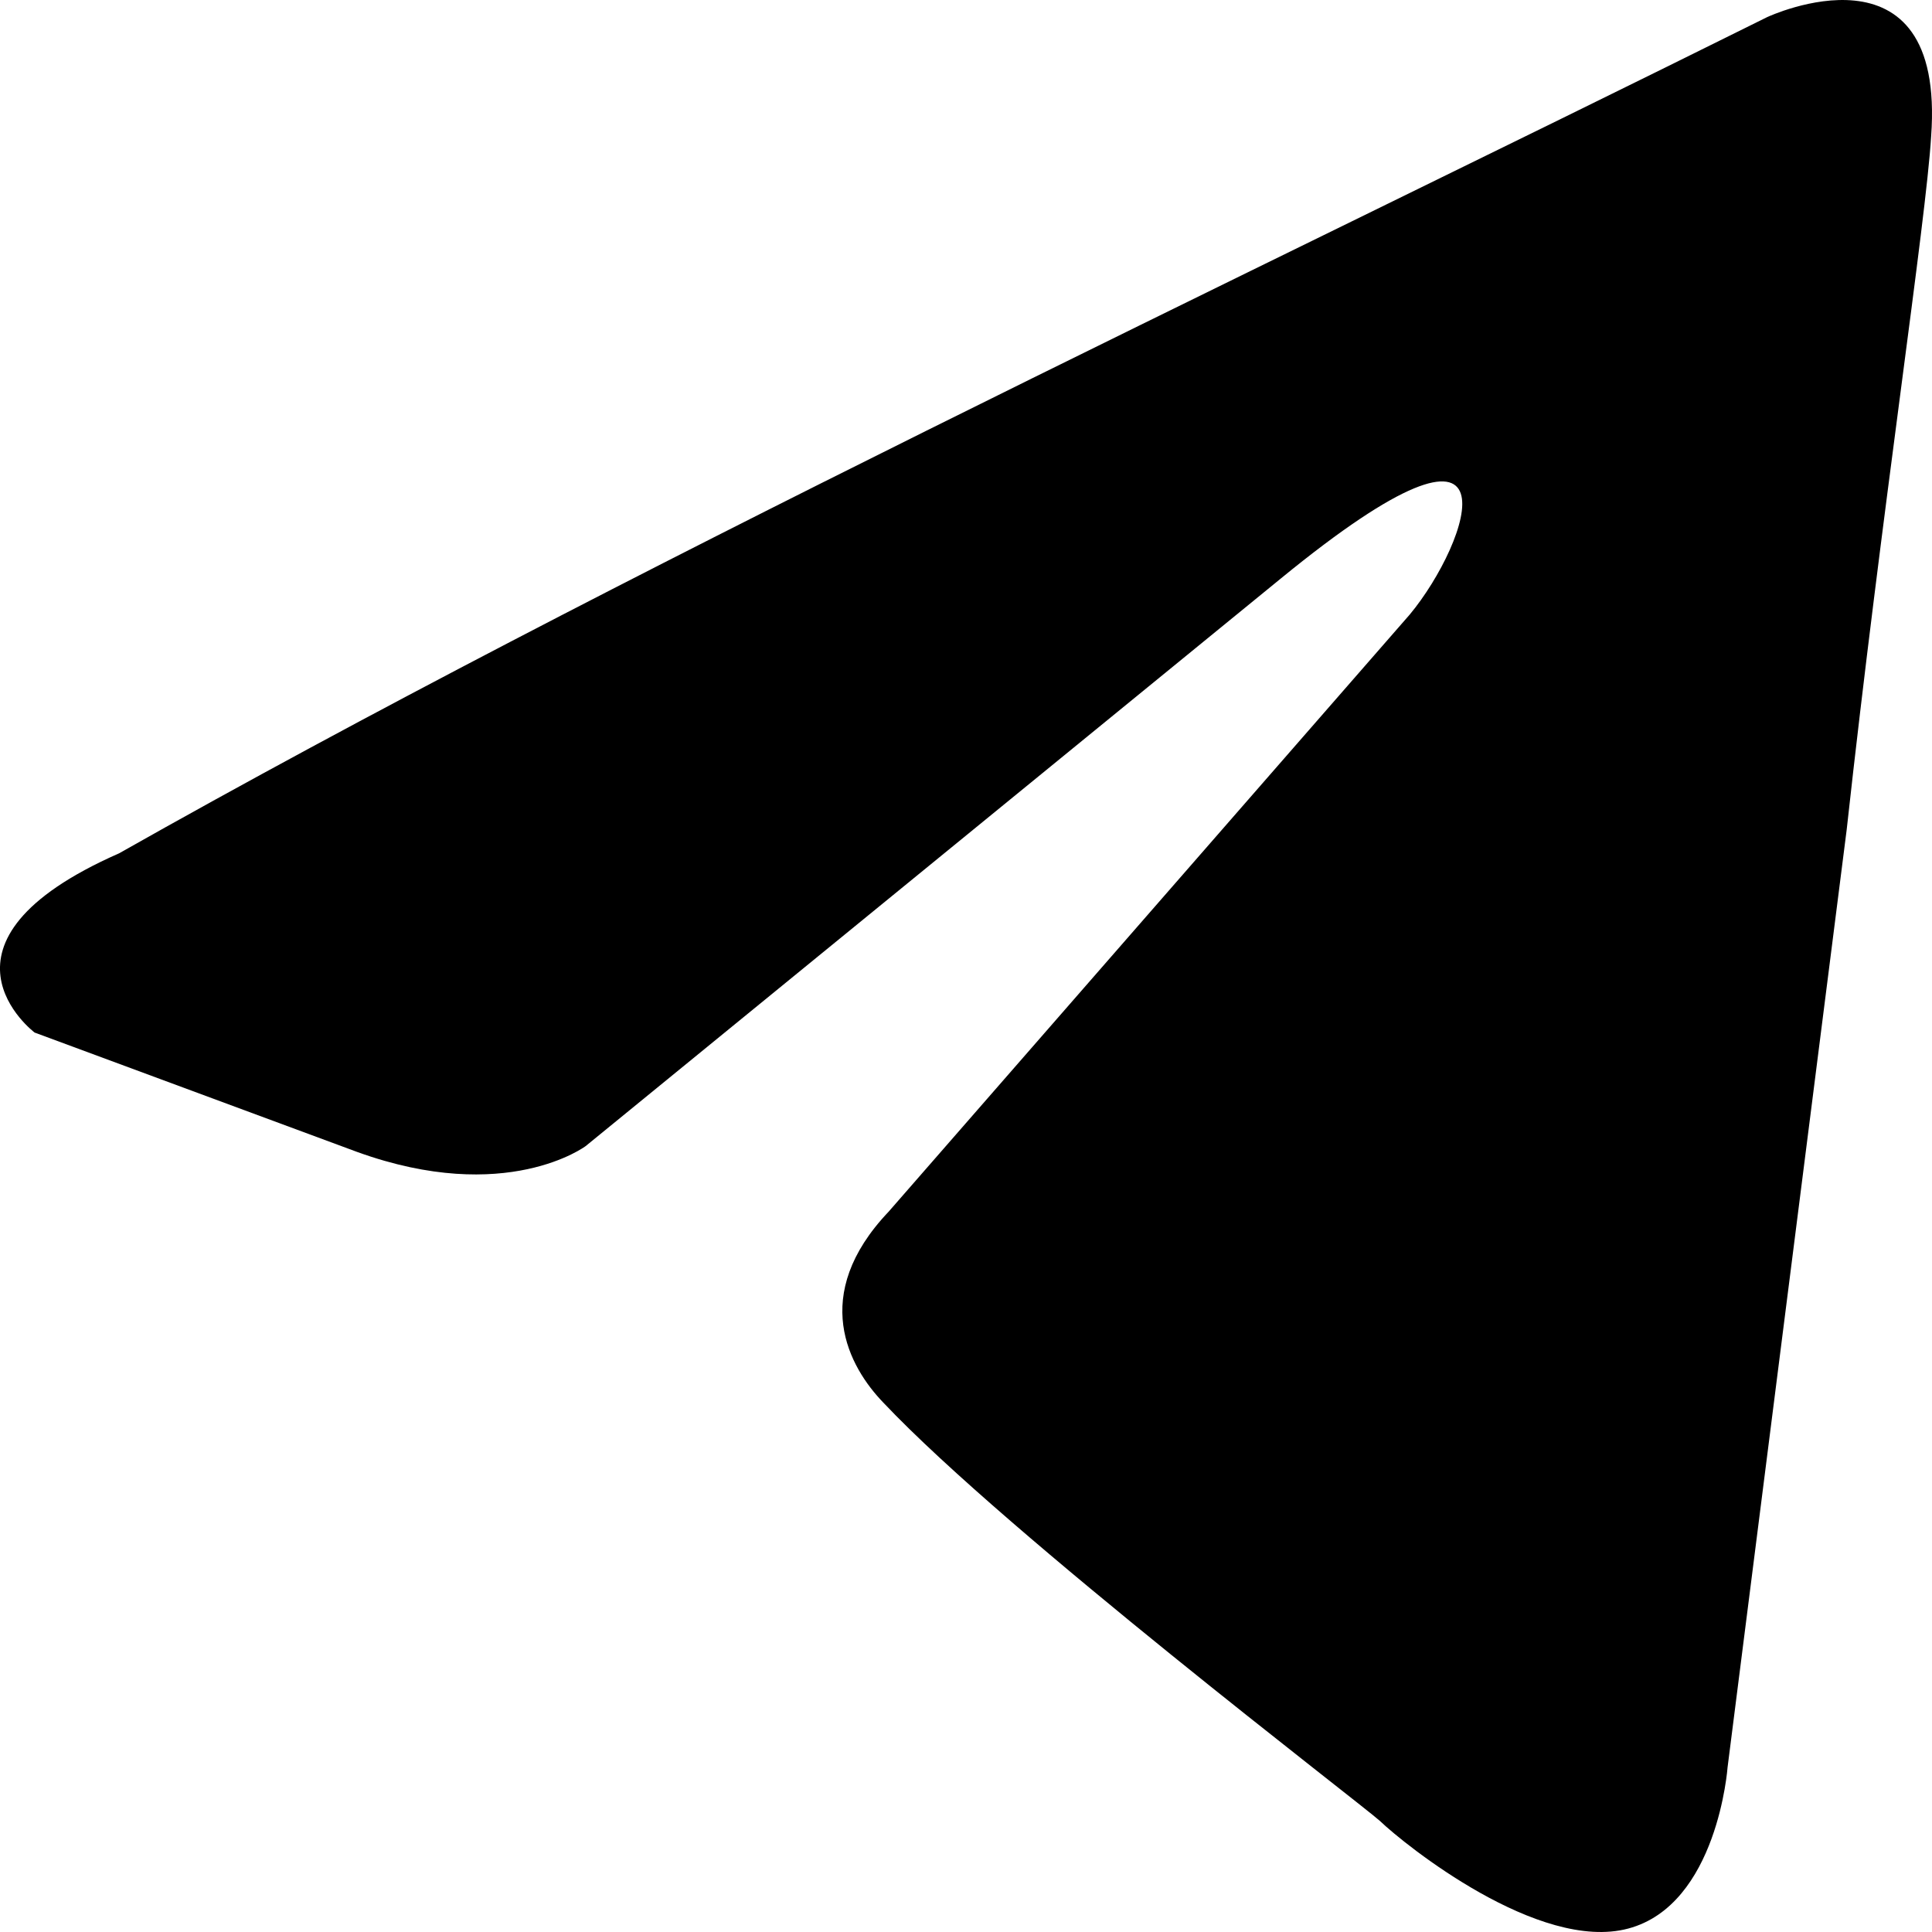
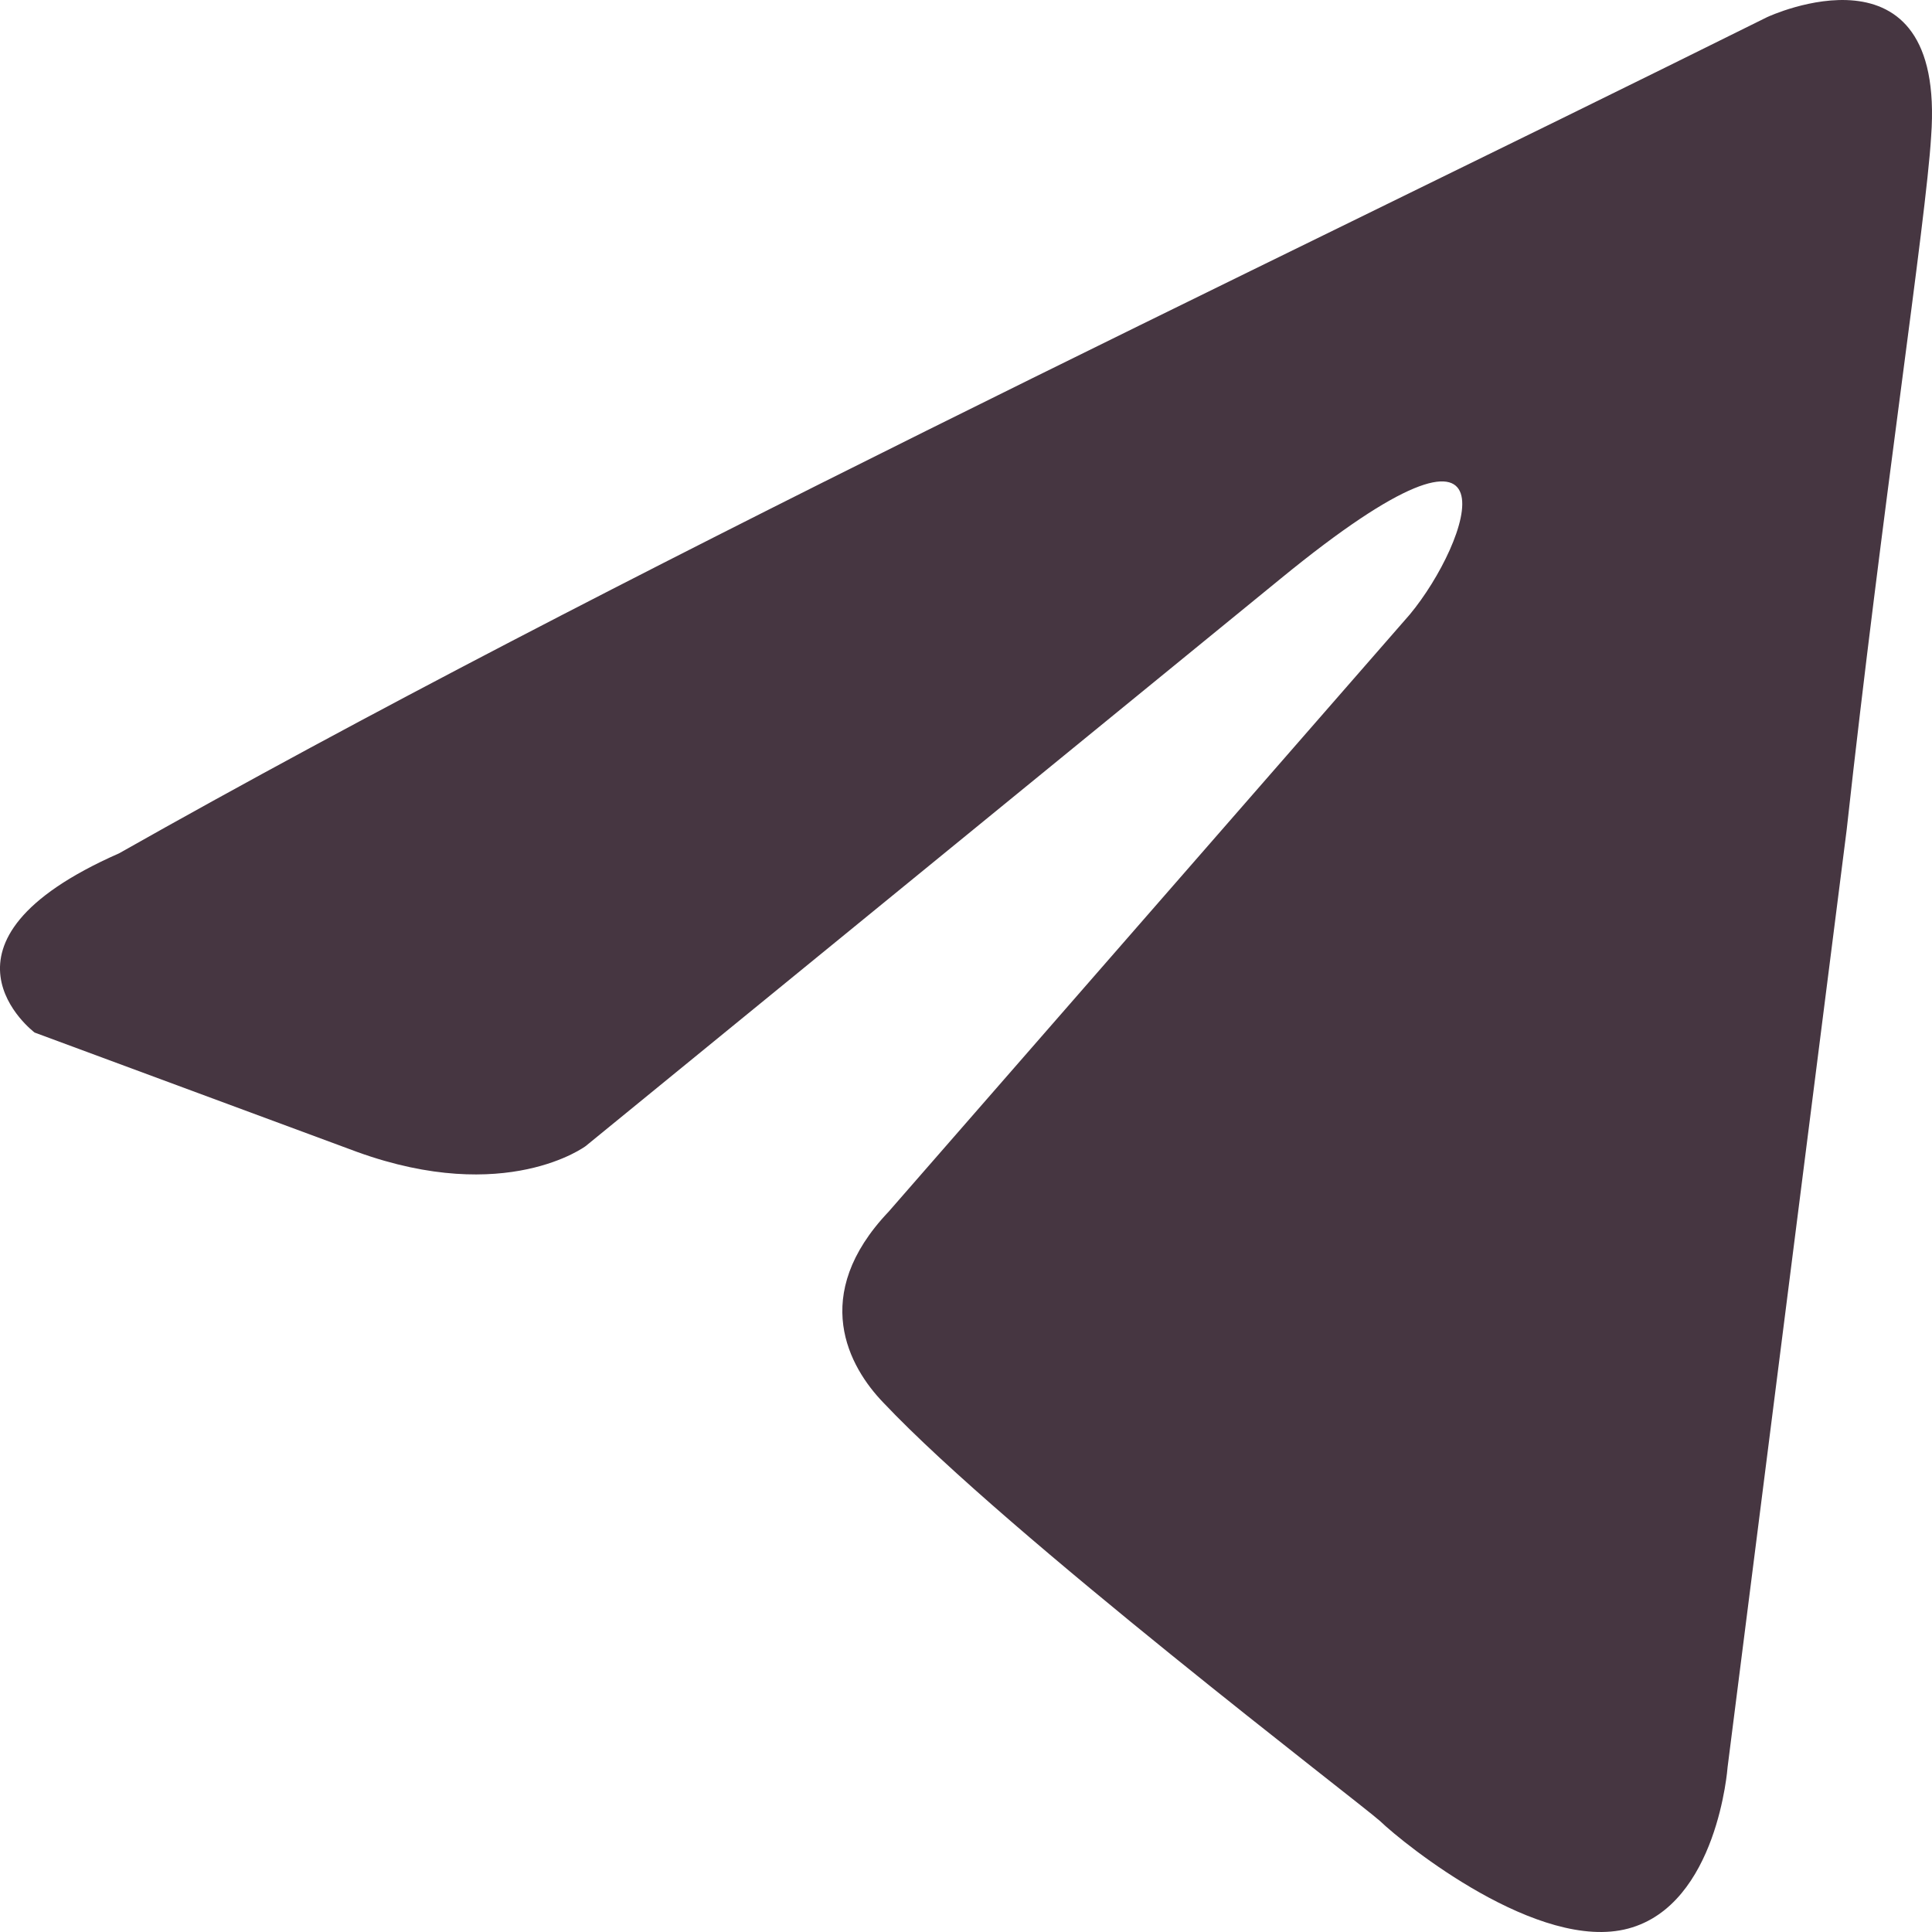
<svg xmlns="http://www.w3.org/2000/svg" width="42" height="42" viewBox="0 0 42 42" fill="none">
-   <path d="M38.419 0.371C38.419 0.371 42.305 -1.447 41.981 2.968C41.873 4.786 40.902 11.149 40.146 18.031L37.556 38.419C37.556 38.419 37.34 41.406 35.397 41.925C33.455 42.445 30.541 40.107 30.001 39.588C29.569 39.198 21.907 33.355 19.209 30.498C18.453 29.719 17.59 28.16 19.317 26.342L30.649 13.357C31.944 11.798 33.239 8.162 27.843 12.577L12.733 24.914C12.733 24.914 11.006 26.212 7.769 25.044L0.753 22.447C0.753 22.447 -1.837 20.499 2.588 18.551C13.381 12.447 26.655 6.214 38.419 0.371Z" fill="black" />
+   <path d="M38.419 0.371C38.419 0.371 42.305 -1.447 41.981 2.968C41.873 4.786 40.902 11.149 40.146 18.031L37.556 38.419C37.556 38.419 37.34 41.406 35.397 41.925C33.455 42.445 30.541 40.107 30.001 39.588C29.569 39.198 21.907 33.355 19.209 30.498C18.453 29.719 17.59 28.16 19.317 26.342L30.649 13.357C31.944 11.798 33.239 8.162 27.843 12.577L12.733 24.914C12.733 24.914 11.006 26.212 7.769 25.044L0.753 22.447C0.753 22.447 -1.837 20.499 2.588 18.551C13.381 12.447 26.655 6.214 38.419 0.371Z" fill="#463641" />
</svg>
